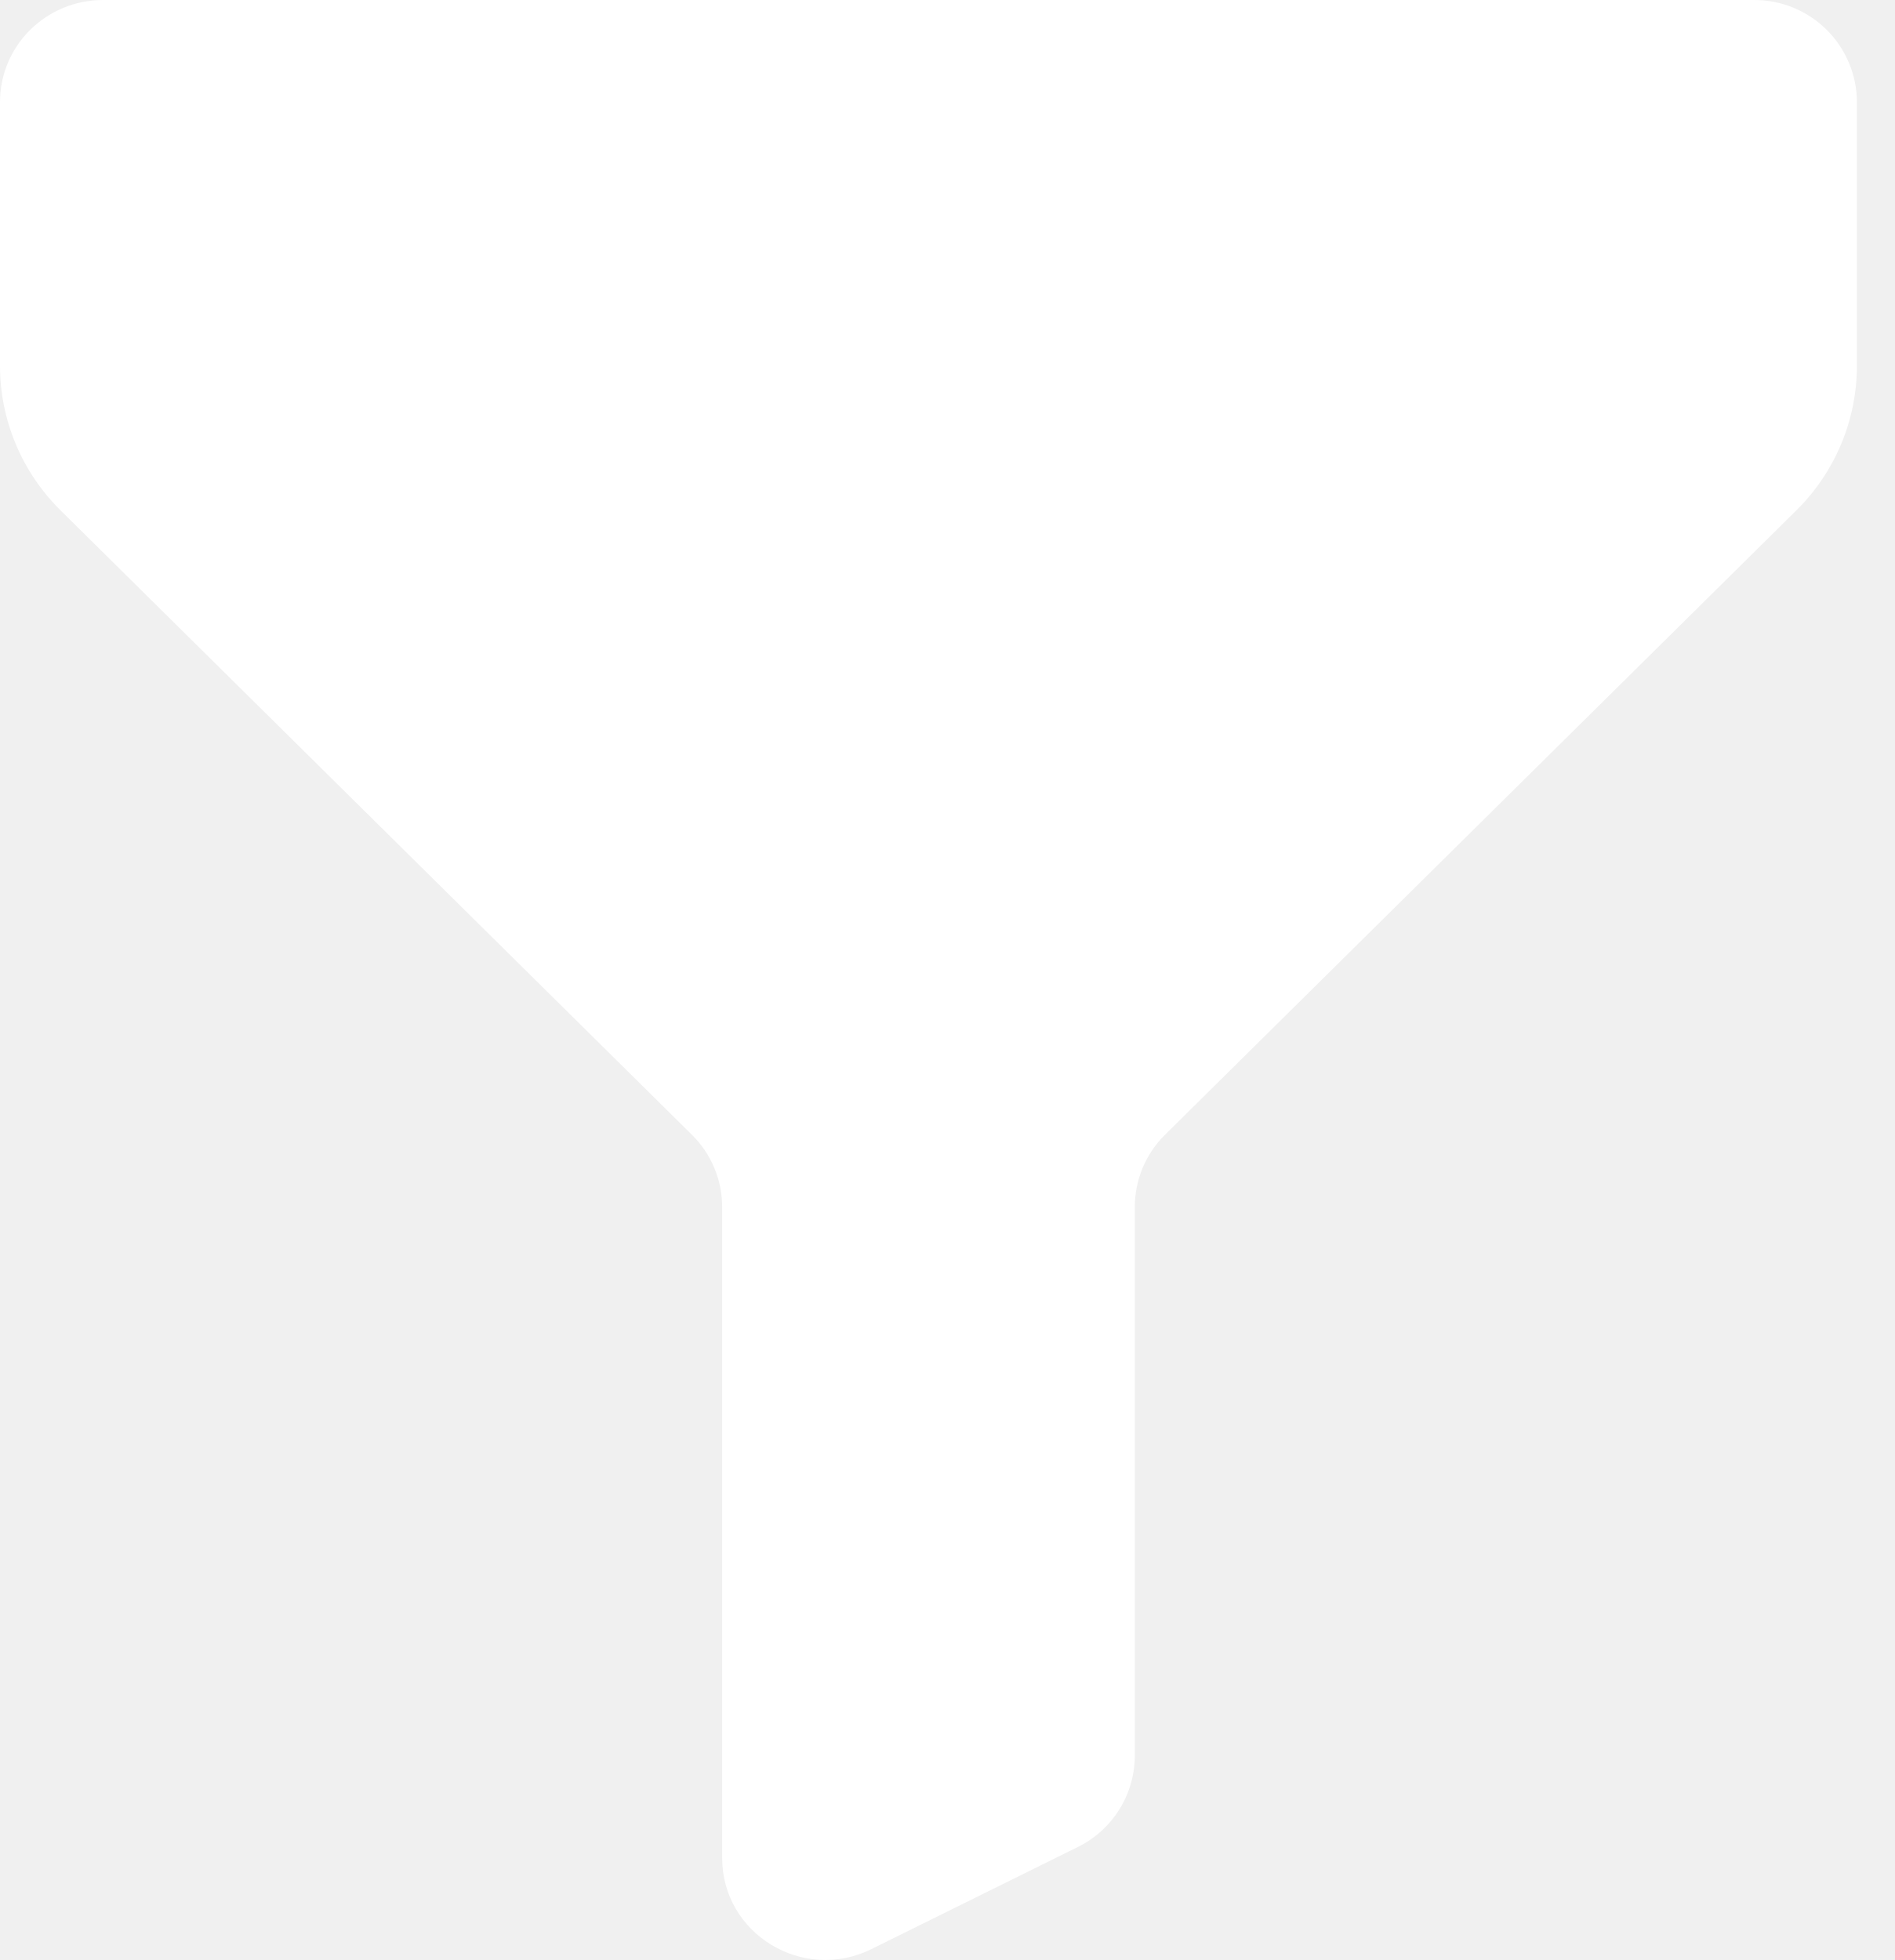
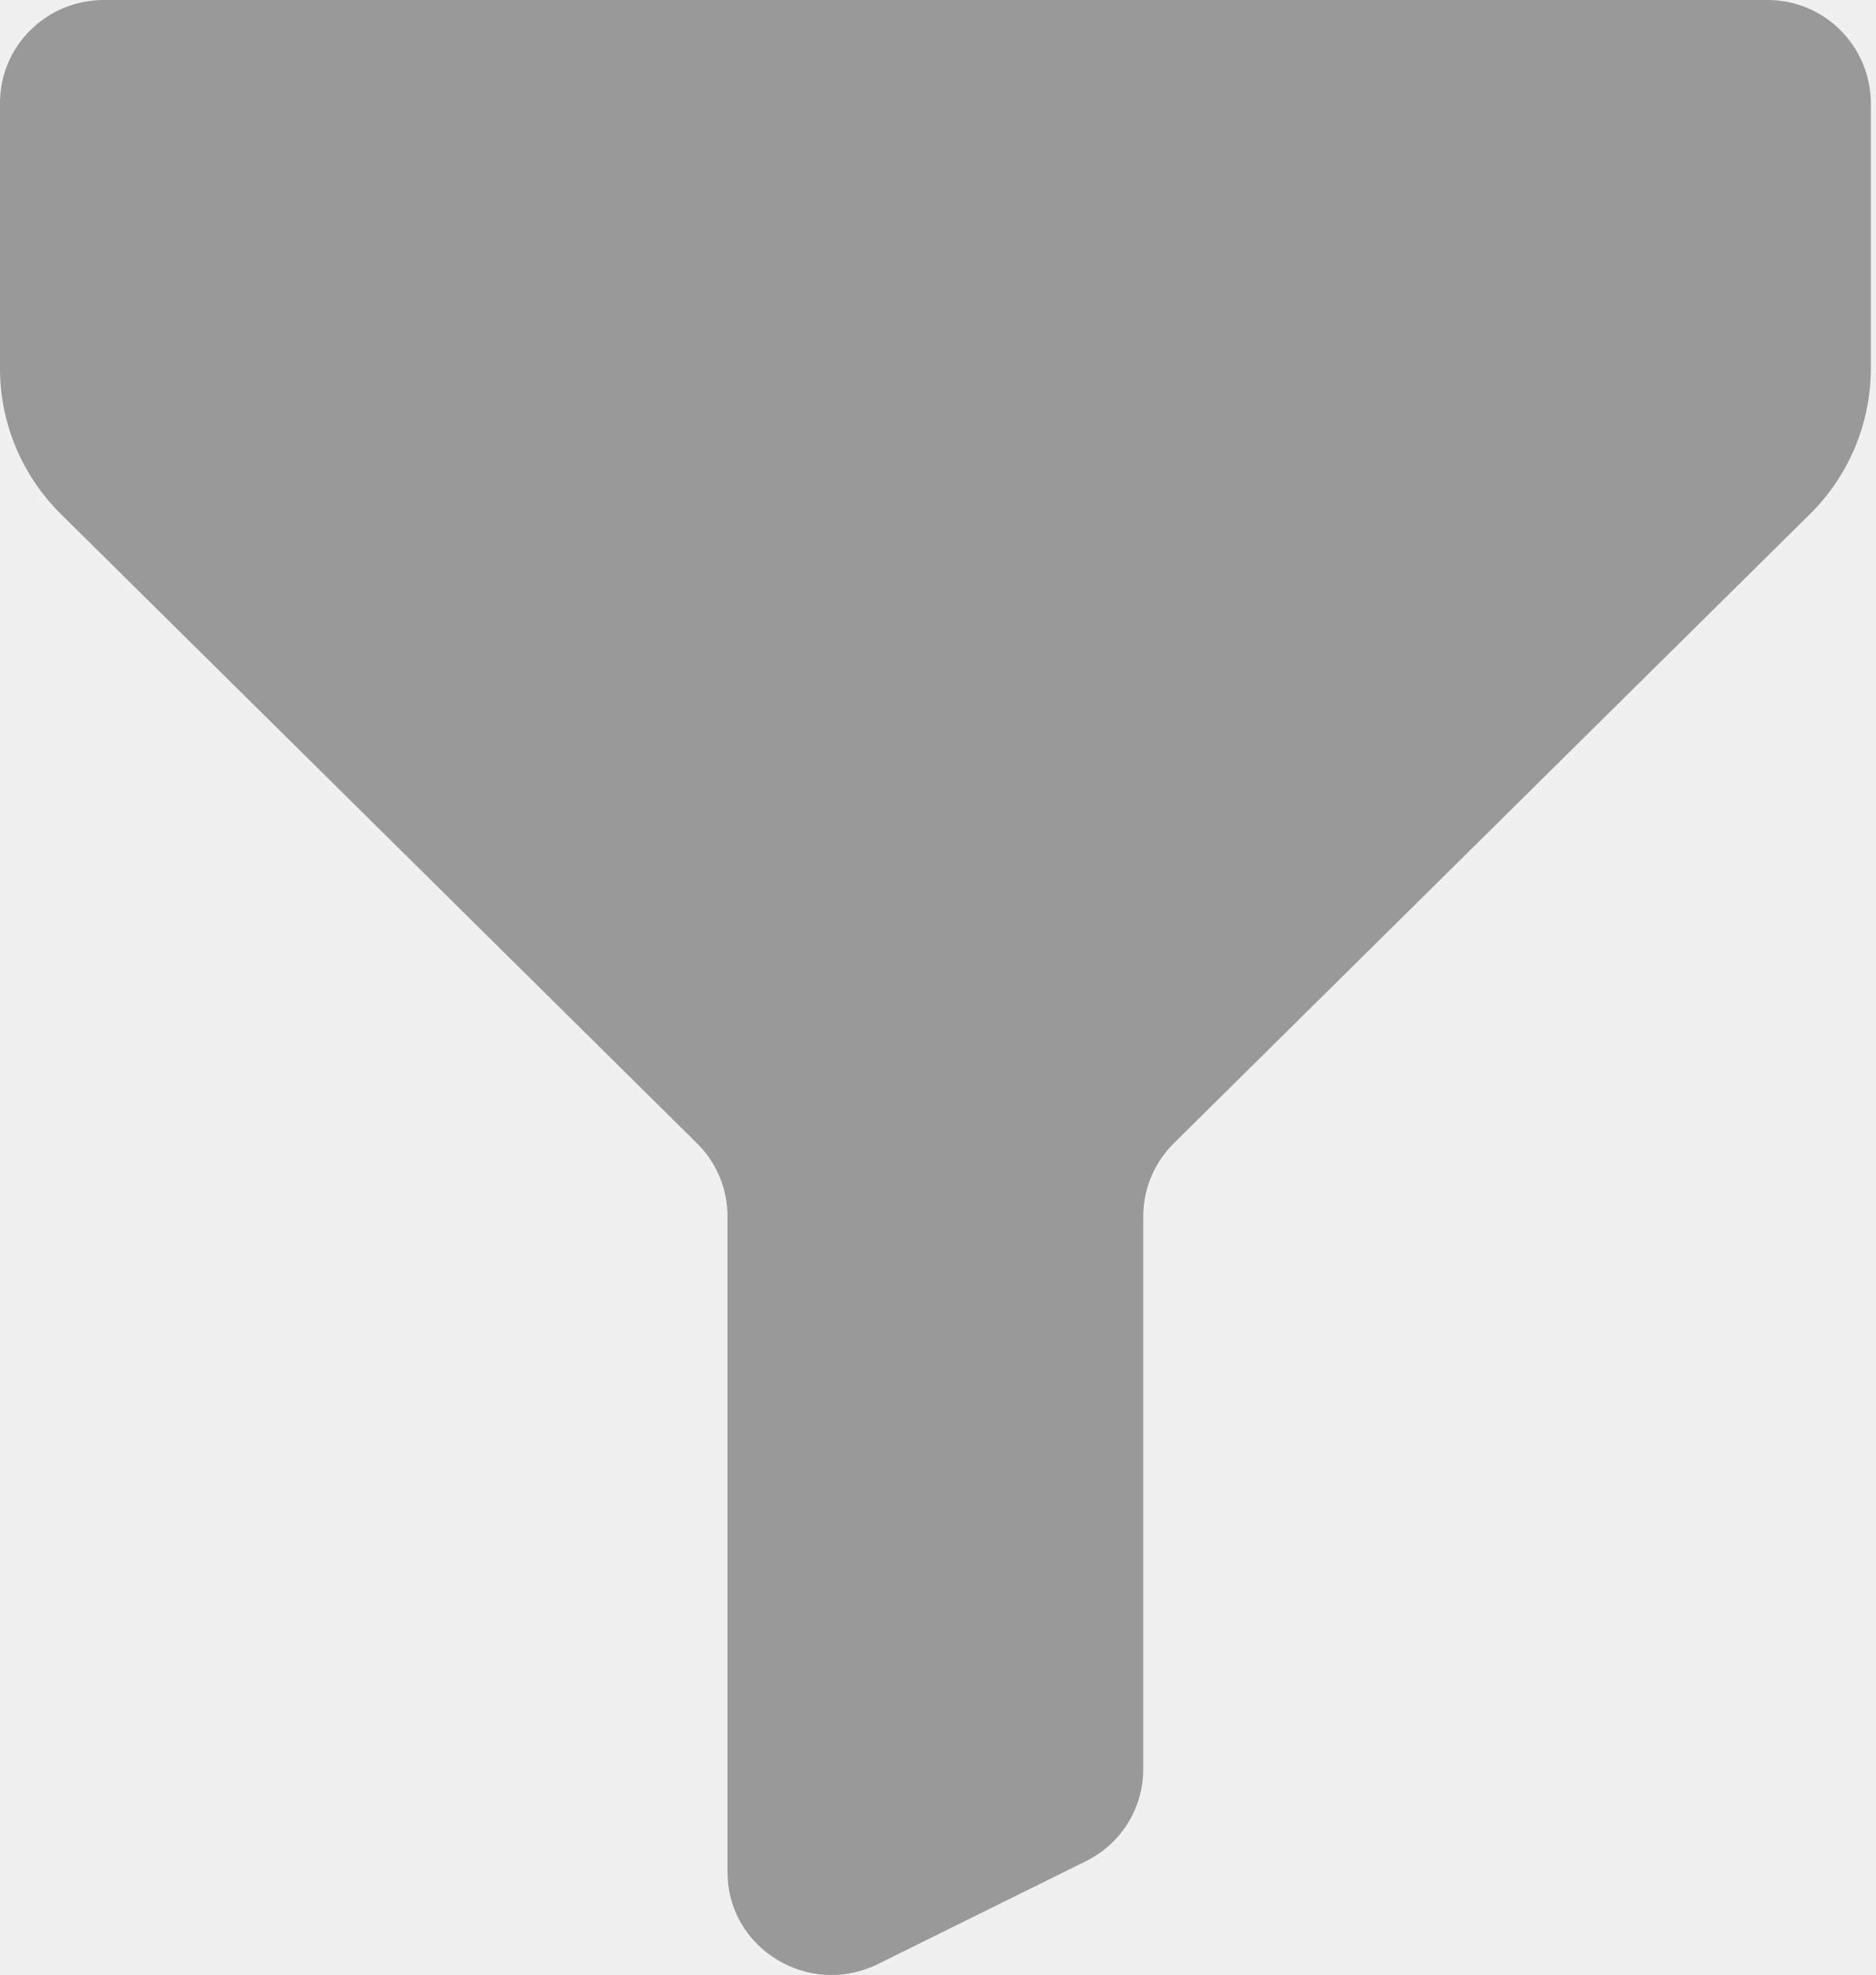
- <svg xmlns="http://www.w3.org/2000/svg" width="29" height="30" viewBox="0 0 29 30" fill="none">
-   <path d="M16.495 28.271C16.757 28.143 16.977 27.944 17.131 27.697C17.286 27.45 17.368 27.165 17.369 26.874V18.474C17.369 18.06 17.534 17.662 17.831 17.369L27.496 7.81C27.789 7.521 28.021 7.176 28.18 6.797C28.339 6.418 28.421 6.01 28.421 5.599V1.563C28.421 1.357 28.379 1.153 28.299 0.962C28.219 0.772 28.103 0.599 27.956 0.454C27.809 0.309 27.636 0.194 27.444 0.116C27.253 0.038 27.049 -0.001 26.842 2.86717e-05H1.579C0.706 2.86717e-05 0 0.698 0 1.563V5.599C0 6.428 0.333 7.224 0.925 7.81L10.59 17.369C10.736 17.513 10.853 17.685 10.932 17.875C11.012 18.065 11.053 18.268 11.053 18.474V28.437C11.053 29.598 12.287 30.352 13.338 29.833L16.495 28.271V28.271Z" fill="white" />
+ <svg xmlns="http://www.w3.org/2000/svg" width="19" height="20" viewBox="0 0 19 20" fill="none">
+   <path d="M10.997 18.848C11.171 18.762 11.318 18.63 11.421 18.465C11.524 18.3 11.579 18.11 11.579 17.916V12.316C11.579 12.04 11.69 11.775 11.887 11.579L18.331 5.206C18.526 5.014 18.681 4.784 18.787 4.531C18.893 4.278 18.947 4.007 18.948 3.733V1.042C18.947 0.905 18.919 0.768 18.866 0.642C18.813 0.515 18.735 0.4 18.637 0.303C18.54 0.206 18.424 0.129 18.296 0.077C18.169 0.025 18.032 -0.001 17.895 1.91144e-05H1.053C0.471 1.91144e-05 0 0.465 0 1.042V3.733C0 4.285 0.222 4.816 0.617 5.206L7.06 11.579C7.158 11.675 7.235 11.79 7.288 11.917C7.341 12.043 7.368 12.179 7.368 12.316V18.958C7.368 19.732 8.192 20.235 8.892 19.889L10.997 18.848Z" fill="#999999" />
</svg>
